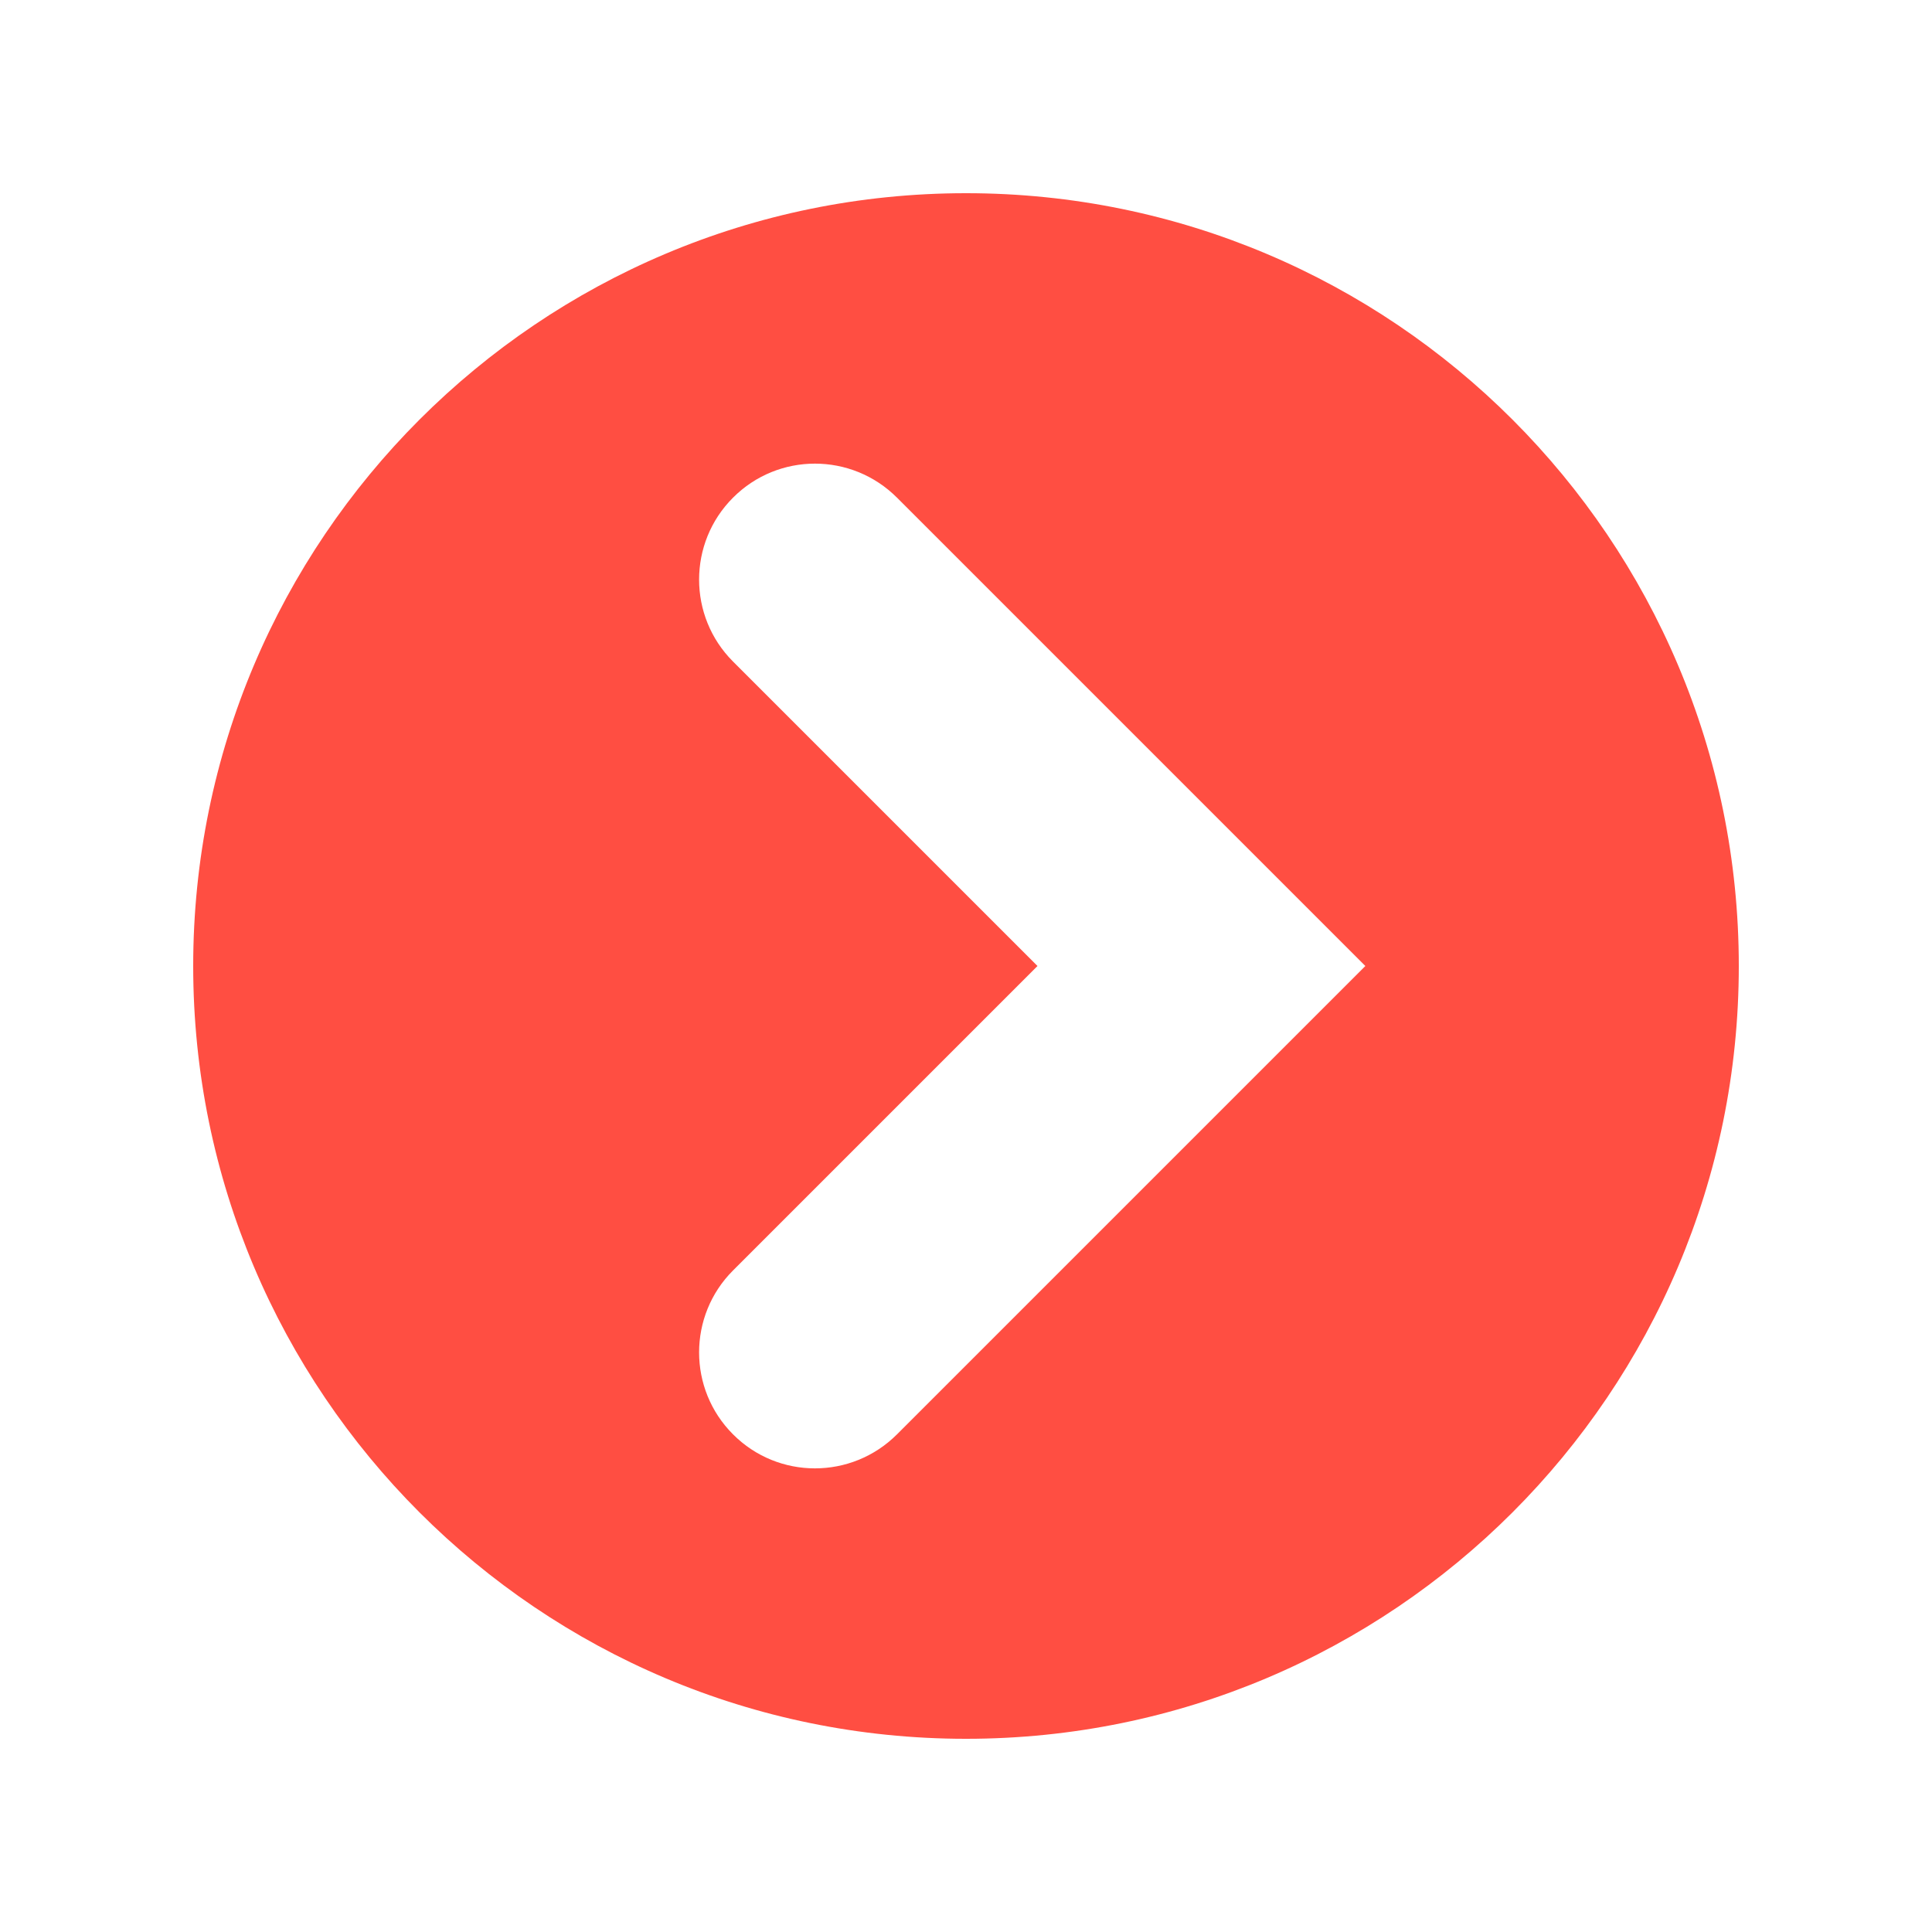
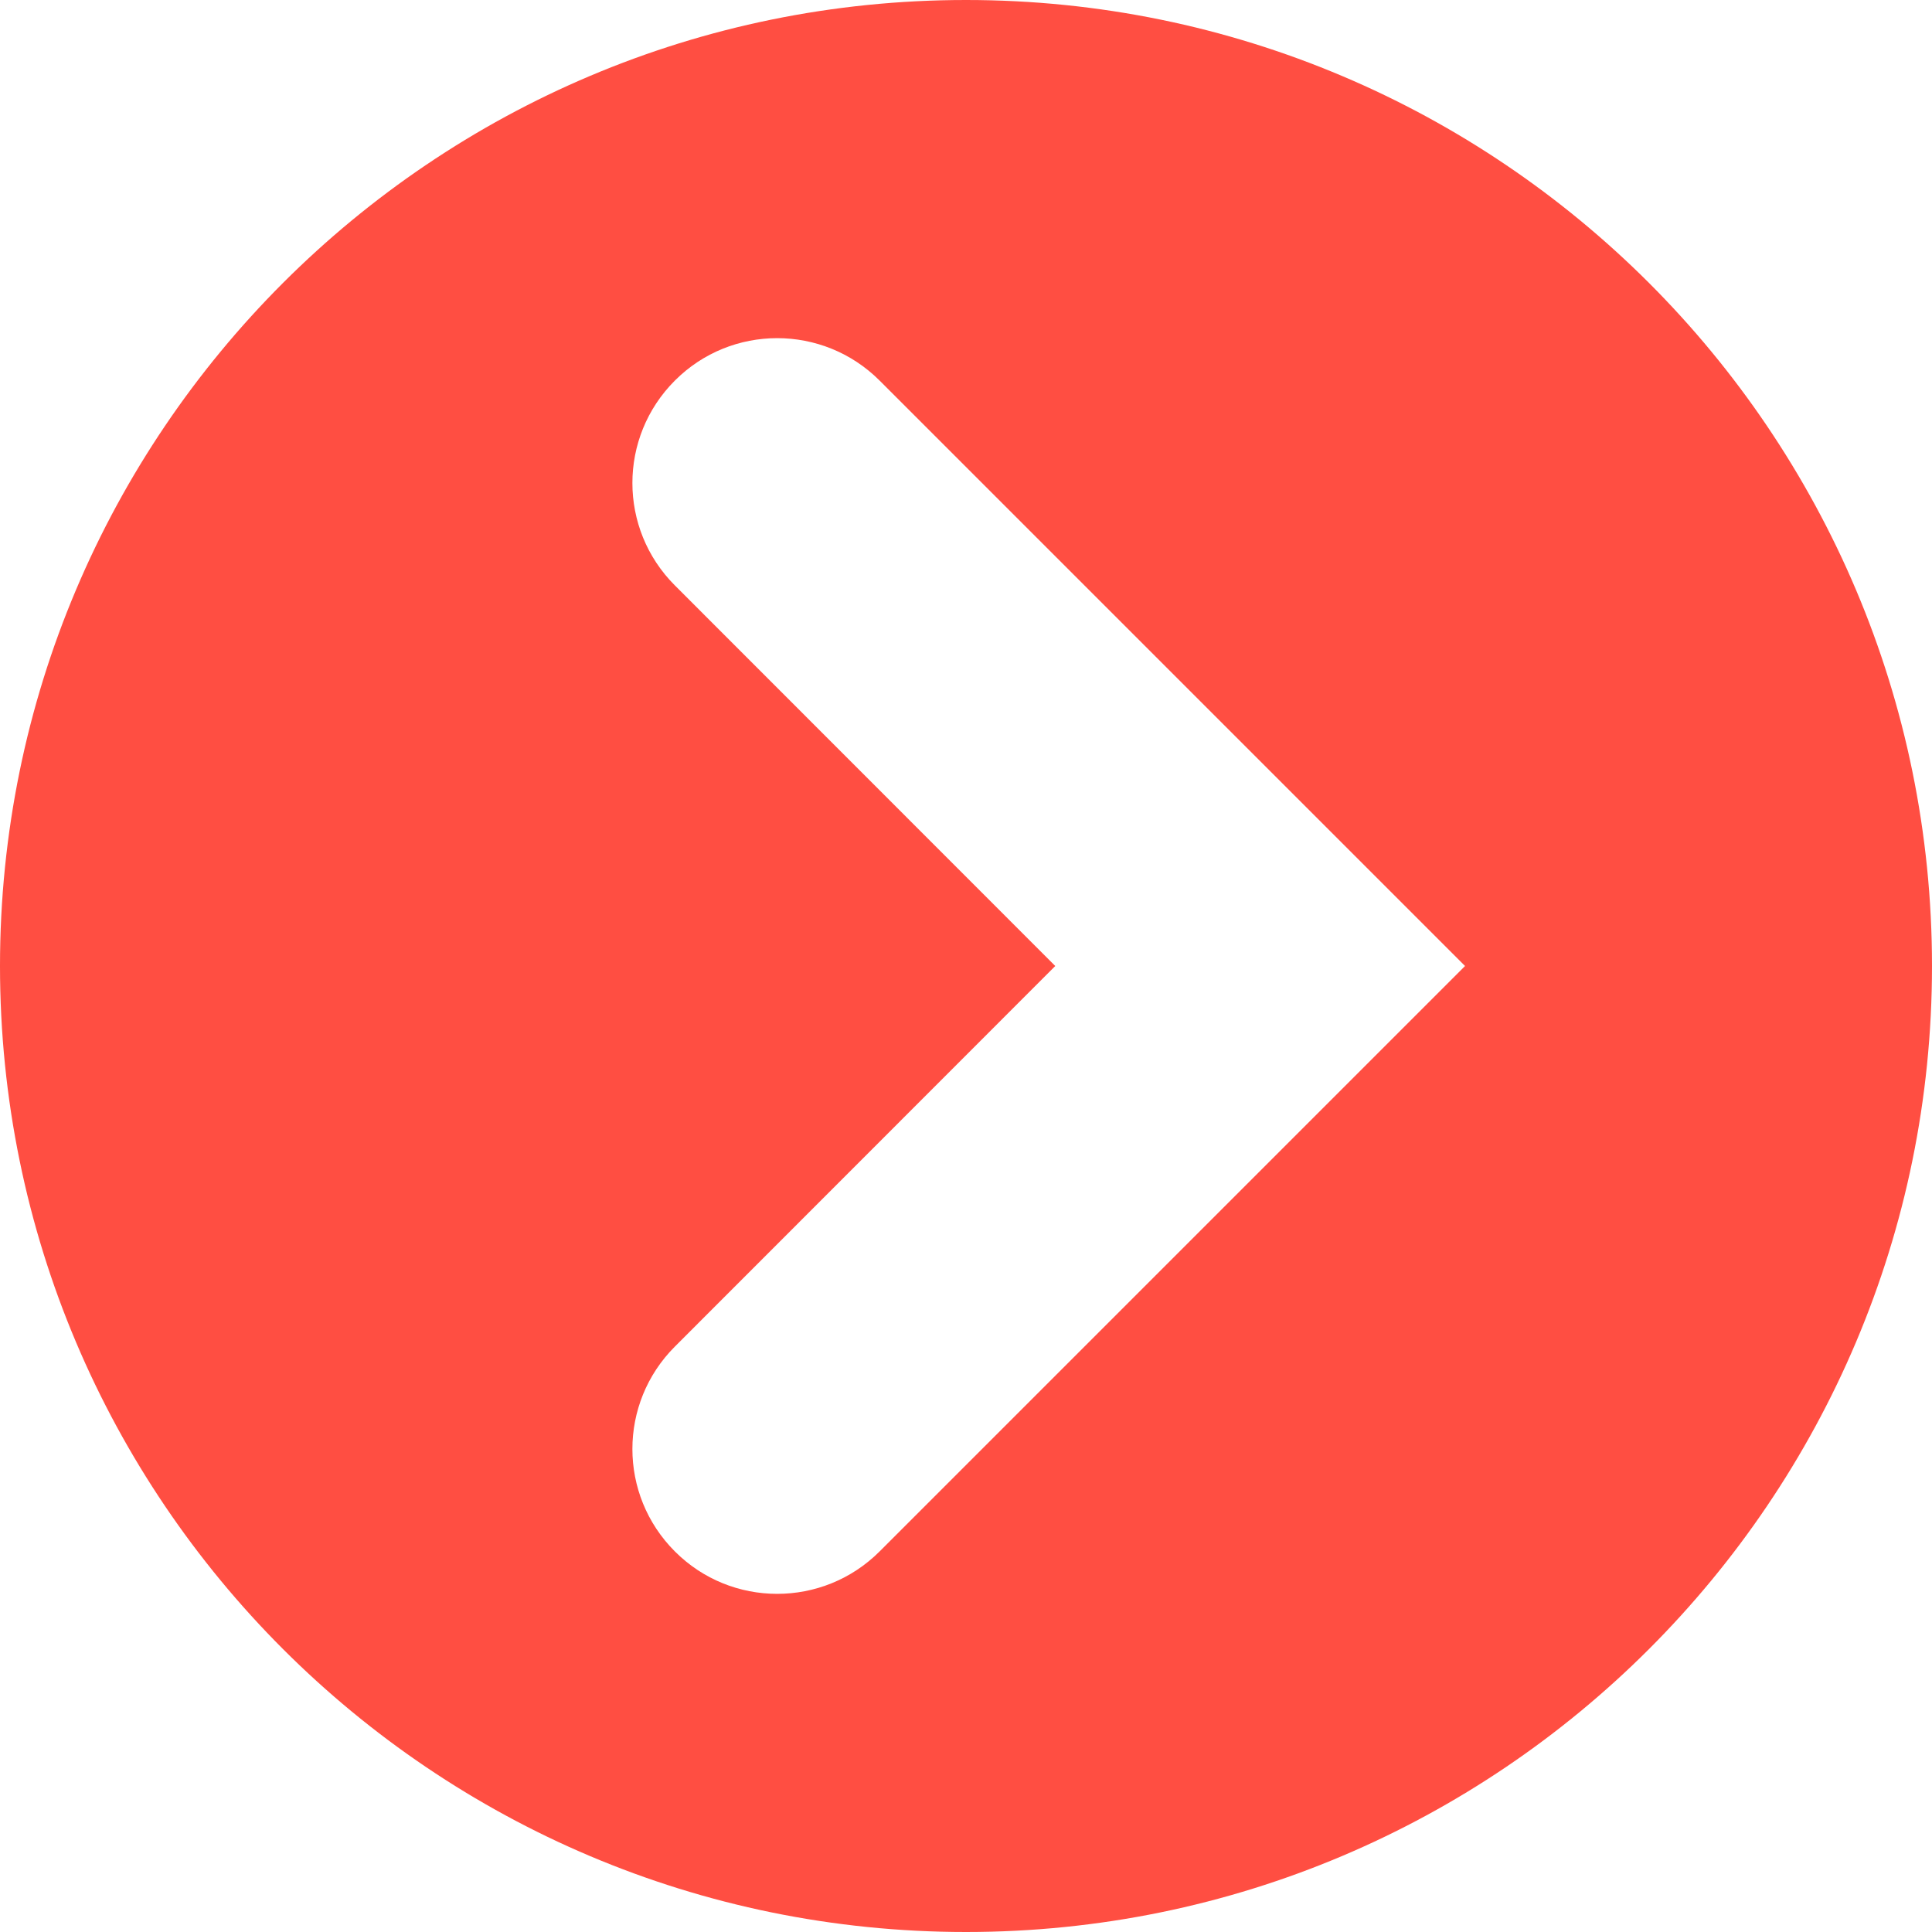
<svg xmlns="http://www.w3.org/2000/svg" width="10" height="10" viewBox="0 0 10 10" fill="none">
-   <path fill-rule="evenodd" clip-rule="evenodd" d="M5 9C7.209 9 9 7.209 9 5C9 2.791 7.209 1 5 1C2.791 1 1 2.791 1 5C1 7.209 2.791 9 5 9ZM4.643 2.576C4.408 2.341 4.028 2.341 3.794 2.576C3.56 2.81 3.56 3.19 3.794 3.424L5.37 5L3.794 6.576C3.56 6.81 3.56 7.19 3.794 7.424C4.028 7.659 4.408 7.659 4.643 7.424L6.643 5.424L7.067 5L6.643 4.576L4.643 2.576Z" fill="#FF4E42" />
+   <path fill-rule="evenodd" clip-rule="evenodd" d="M5 10C7.761 10 10 7.761 10 5C10 2.239 7.761 0 5 0C2.239 0 0 2.239 0 5C0 7.761 2.239 10 5 10ZM4.553 1.97C4.26 1.677 3.785 1.677 3.493 1.97C3.2 2.263 3.2 2.737 3.493 3.03L5.462 5L3.493 6.97C3.2 7.263 3.2 7.737 3.493 8.03C3.785 8.323 4.26 8.323 4.553 8.03L7.053 5.53L7.583 5L7.053 4.47L4.553 1.97Z" fill="#FF4E42" />
</svg>
